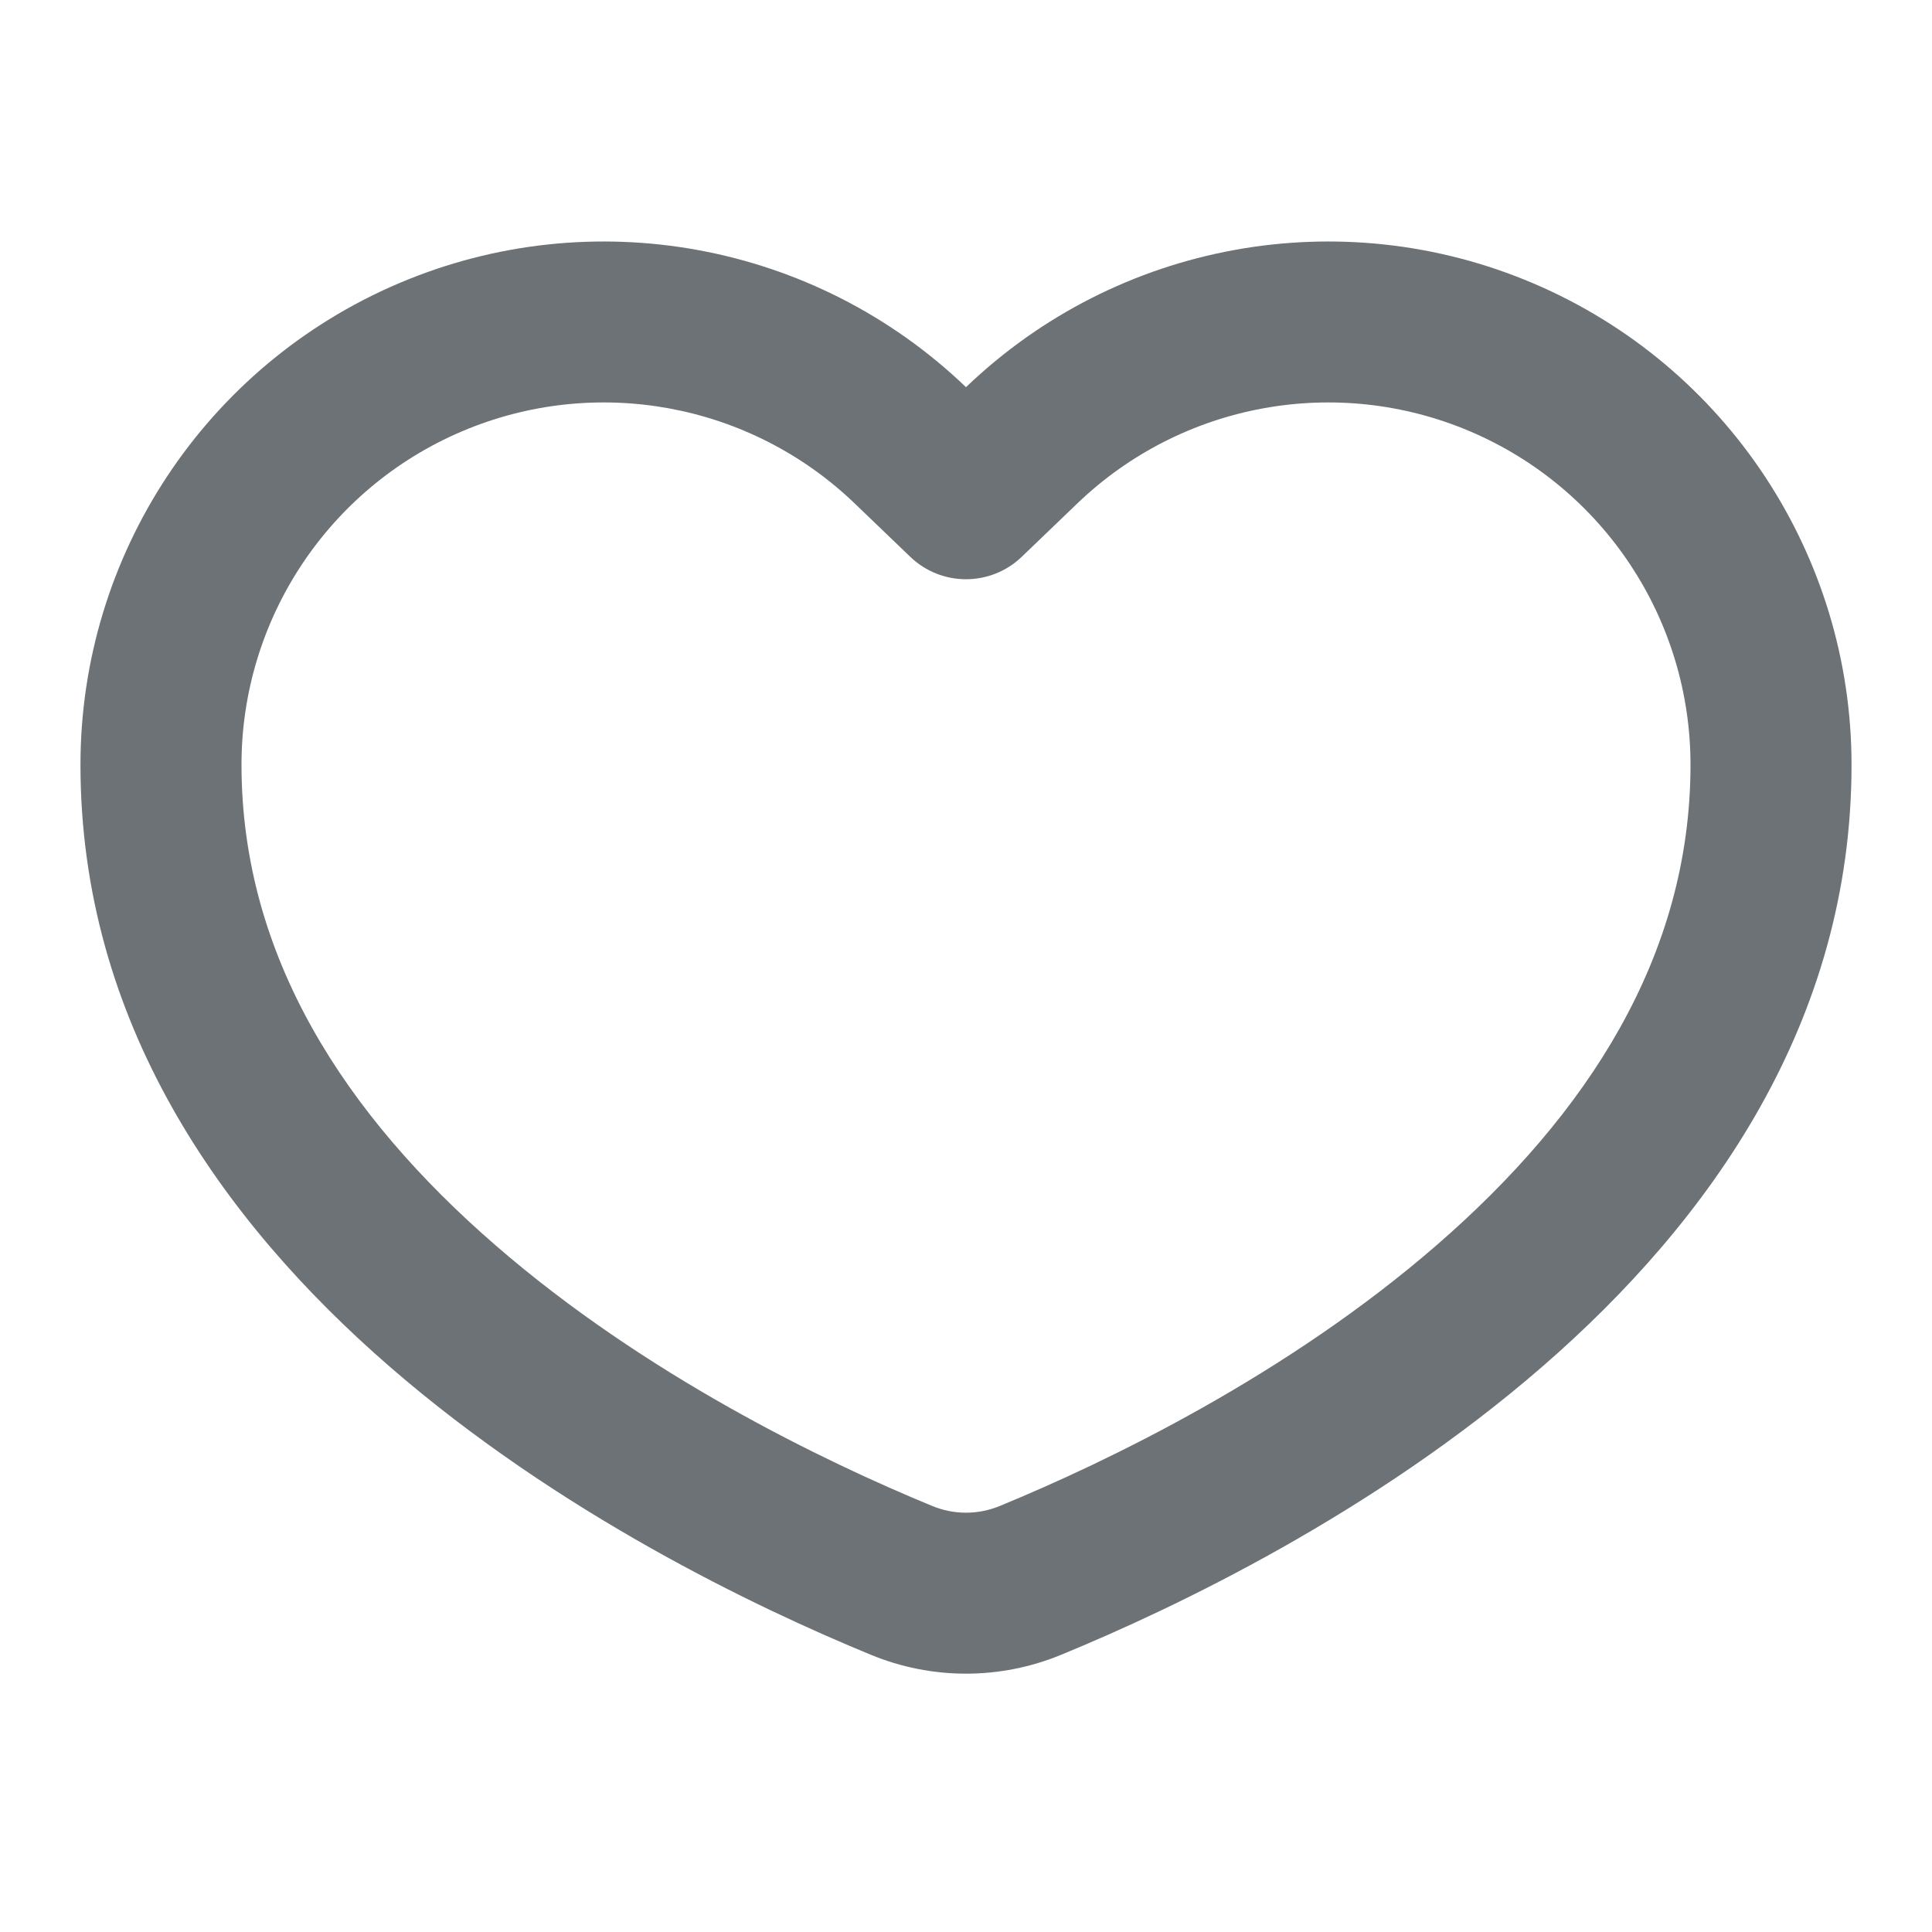
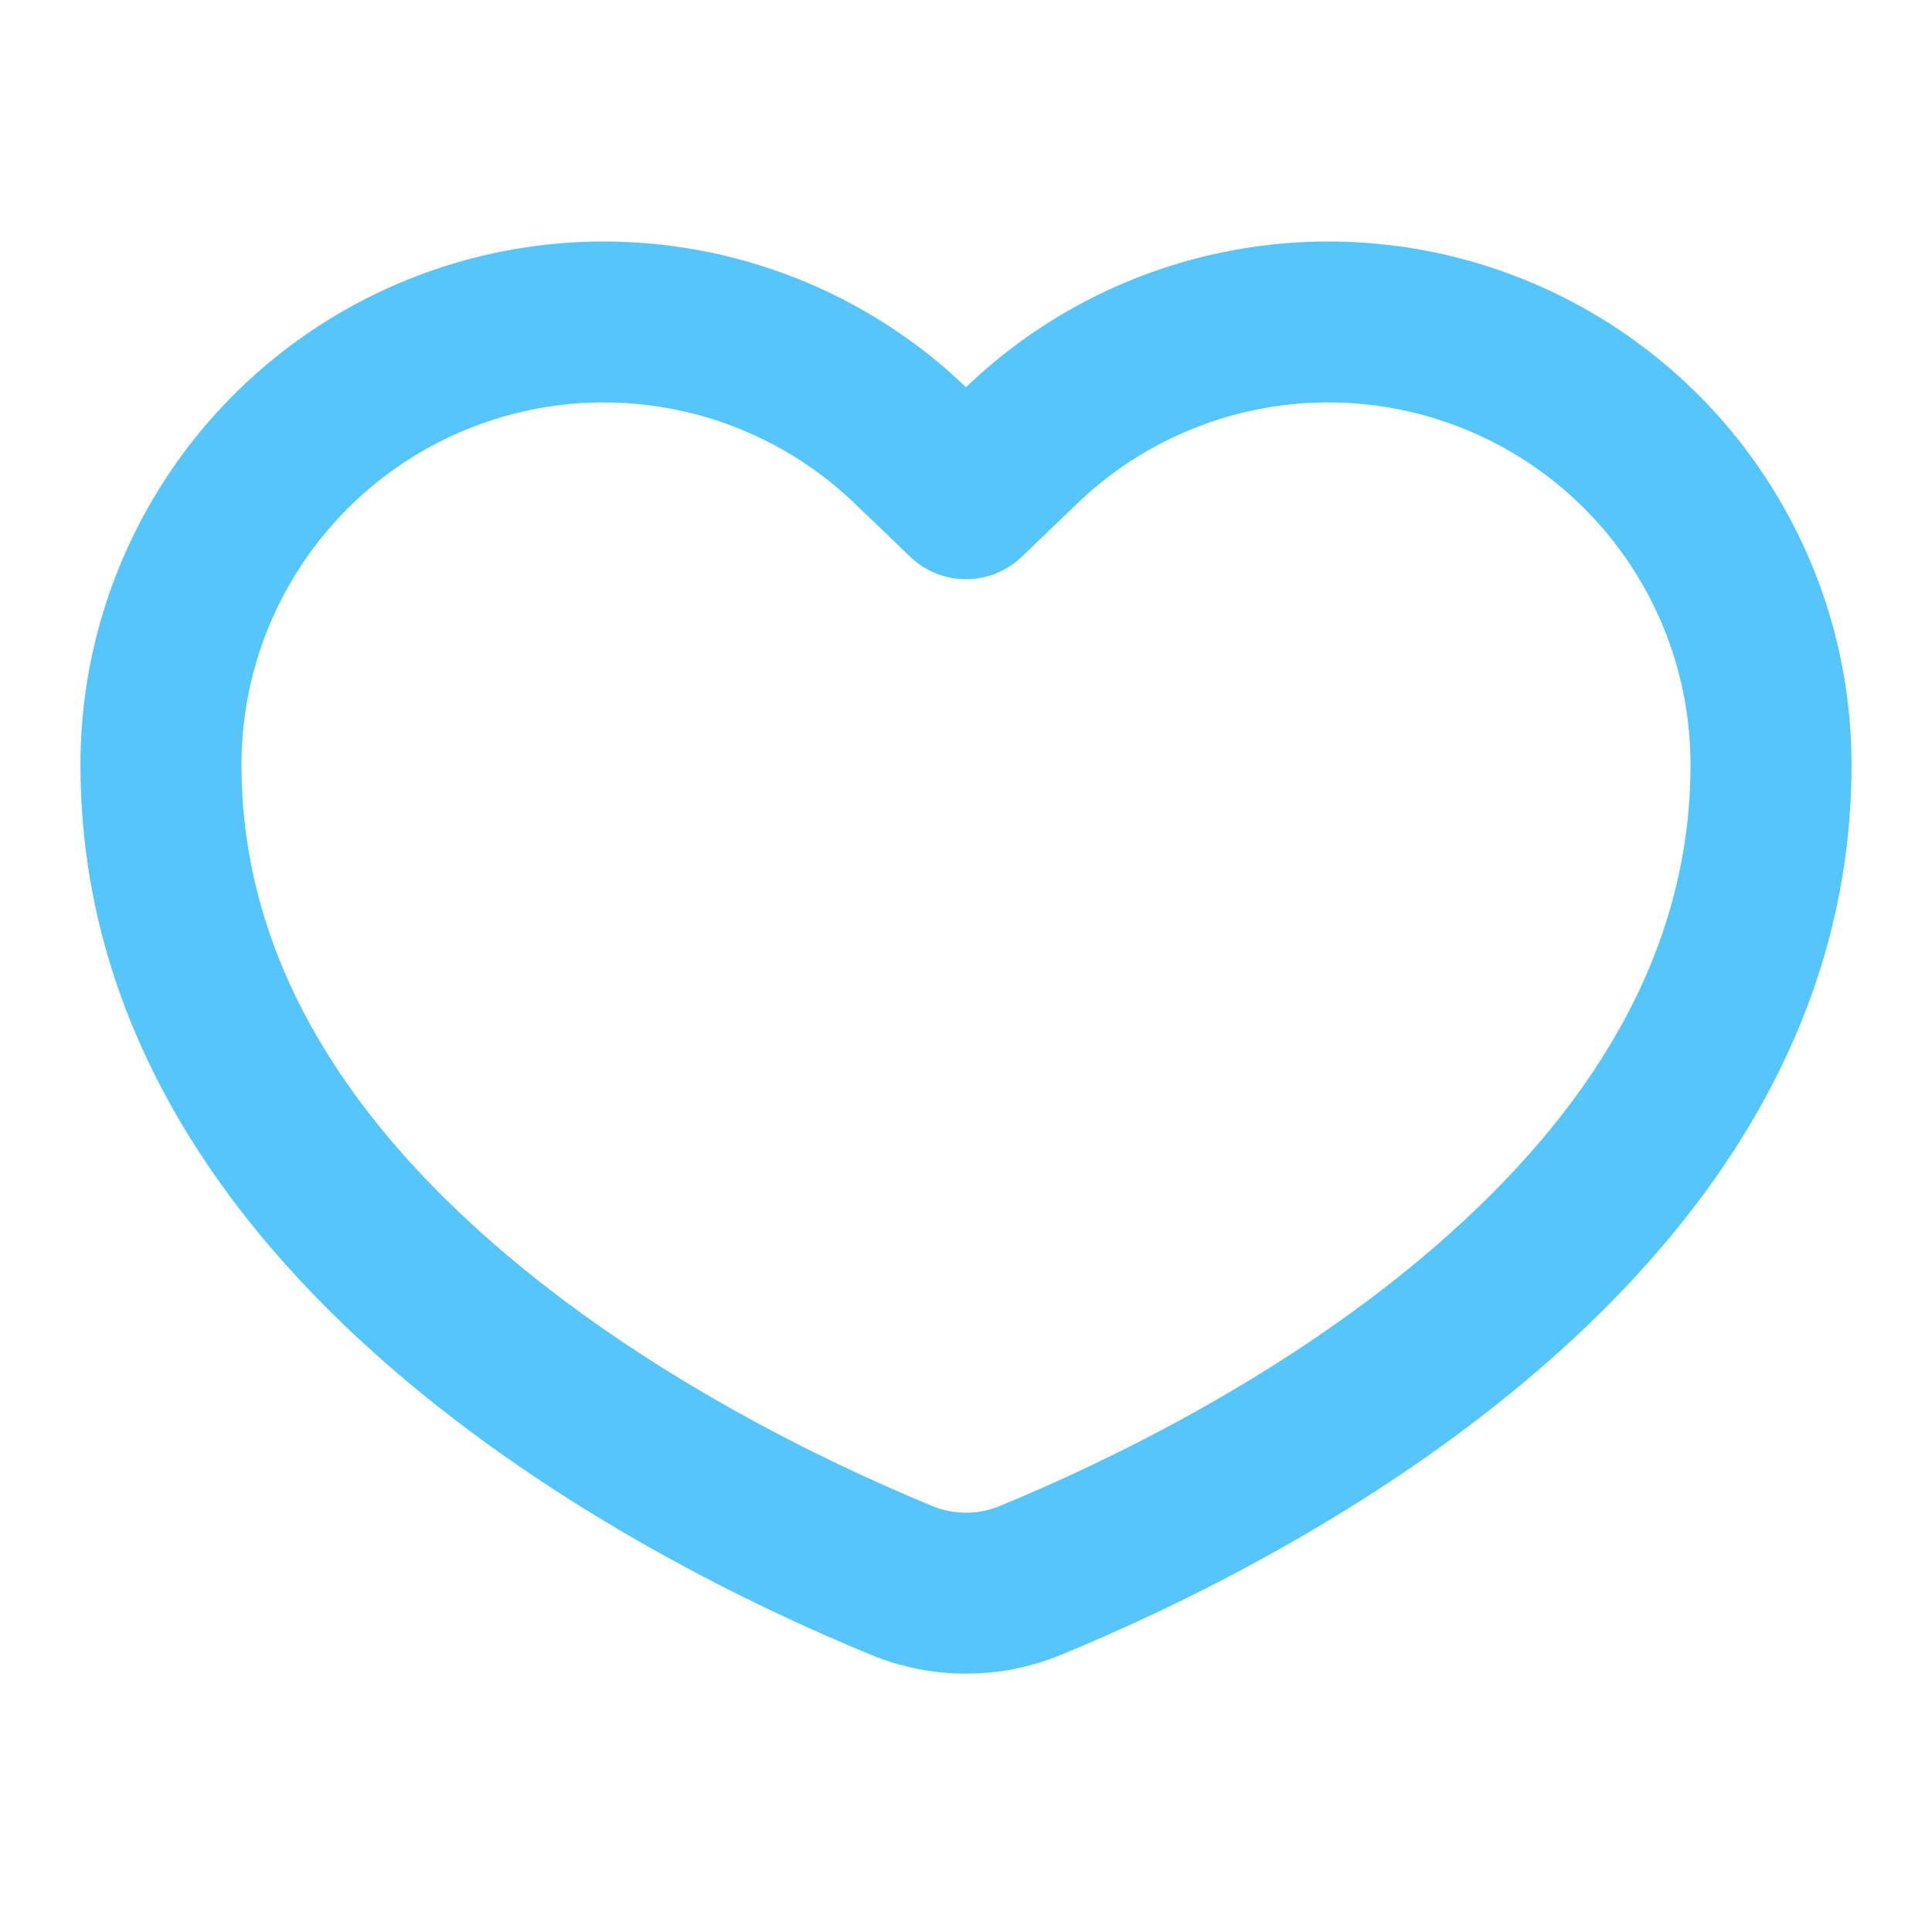
<svg xmlns="http://www.w3.org/2000/svg" width="20" height="20" fill="none">
-   <path fill-rule="evenodd" clip-rule="evenodd" d="M10.577 5.764a.833.833 0 01-1.154 0l-.577-.554A3.75 3.75 0 002.5 7.916c0 1.986 1.075 3.626 2.627 4.973 1.552 1.348 3.41 2.242 4.519 2.699a.914.914 0 00.708 0c1.11-.457 2.967-1.351 4.52-2.7 1.551-1.346 2.626-2.986 2.626-4.971a3.75 3.75 0 00-6.346-2.707l-.577.554zM10 4.008A5.417 5.417 0 00.833 7.917c0 5.306 5.809 8.237 8.179 9.212a2.58 2.58 0 001.976 0c2.37-.975 8.179-3.906 8.179-9.212A5.417 5.417 0 0010 4.008z" fill="#6C7275" />
+   <path fill-rule="evenodd" clip-rule="evenodd" d="M10.577 5.764a.833.833 0 01-1.154 0l-.577-.554A3.75 3.75 0 002.5 7.916c0 1.986 1.075 3.626 2.627 4.973 1.552 1.348 3.41 2.242 4.519 2.699a.914.914 0 00.708 0c1.11-.457 2.967-1.351 4.52-2.7 1.551-1.346 2.626-2.986 2.626-4.971a3.75 3.75 0 00-6.346-2.707l-.577.554zM10 4.008A5.417 5.417 0 00.833 7.917c0 5.306 5.809 8.237 8.179 9.212a2.58 2.58 0 001.976 0c2.37-.975 8.179-3.906 8.179-9.212A5.417 5.417 0 0010 4.008z" fill="#39bcf9d9" />
</svg>
